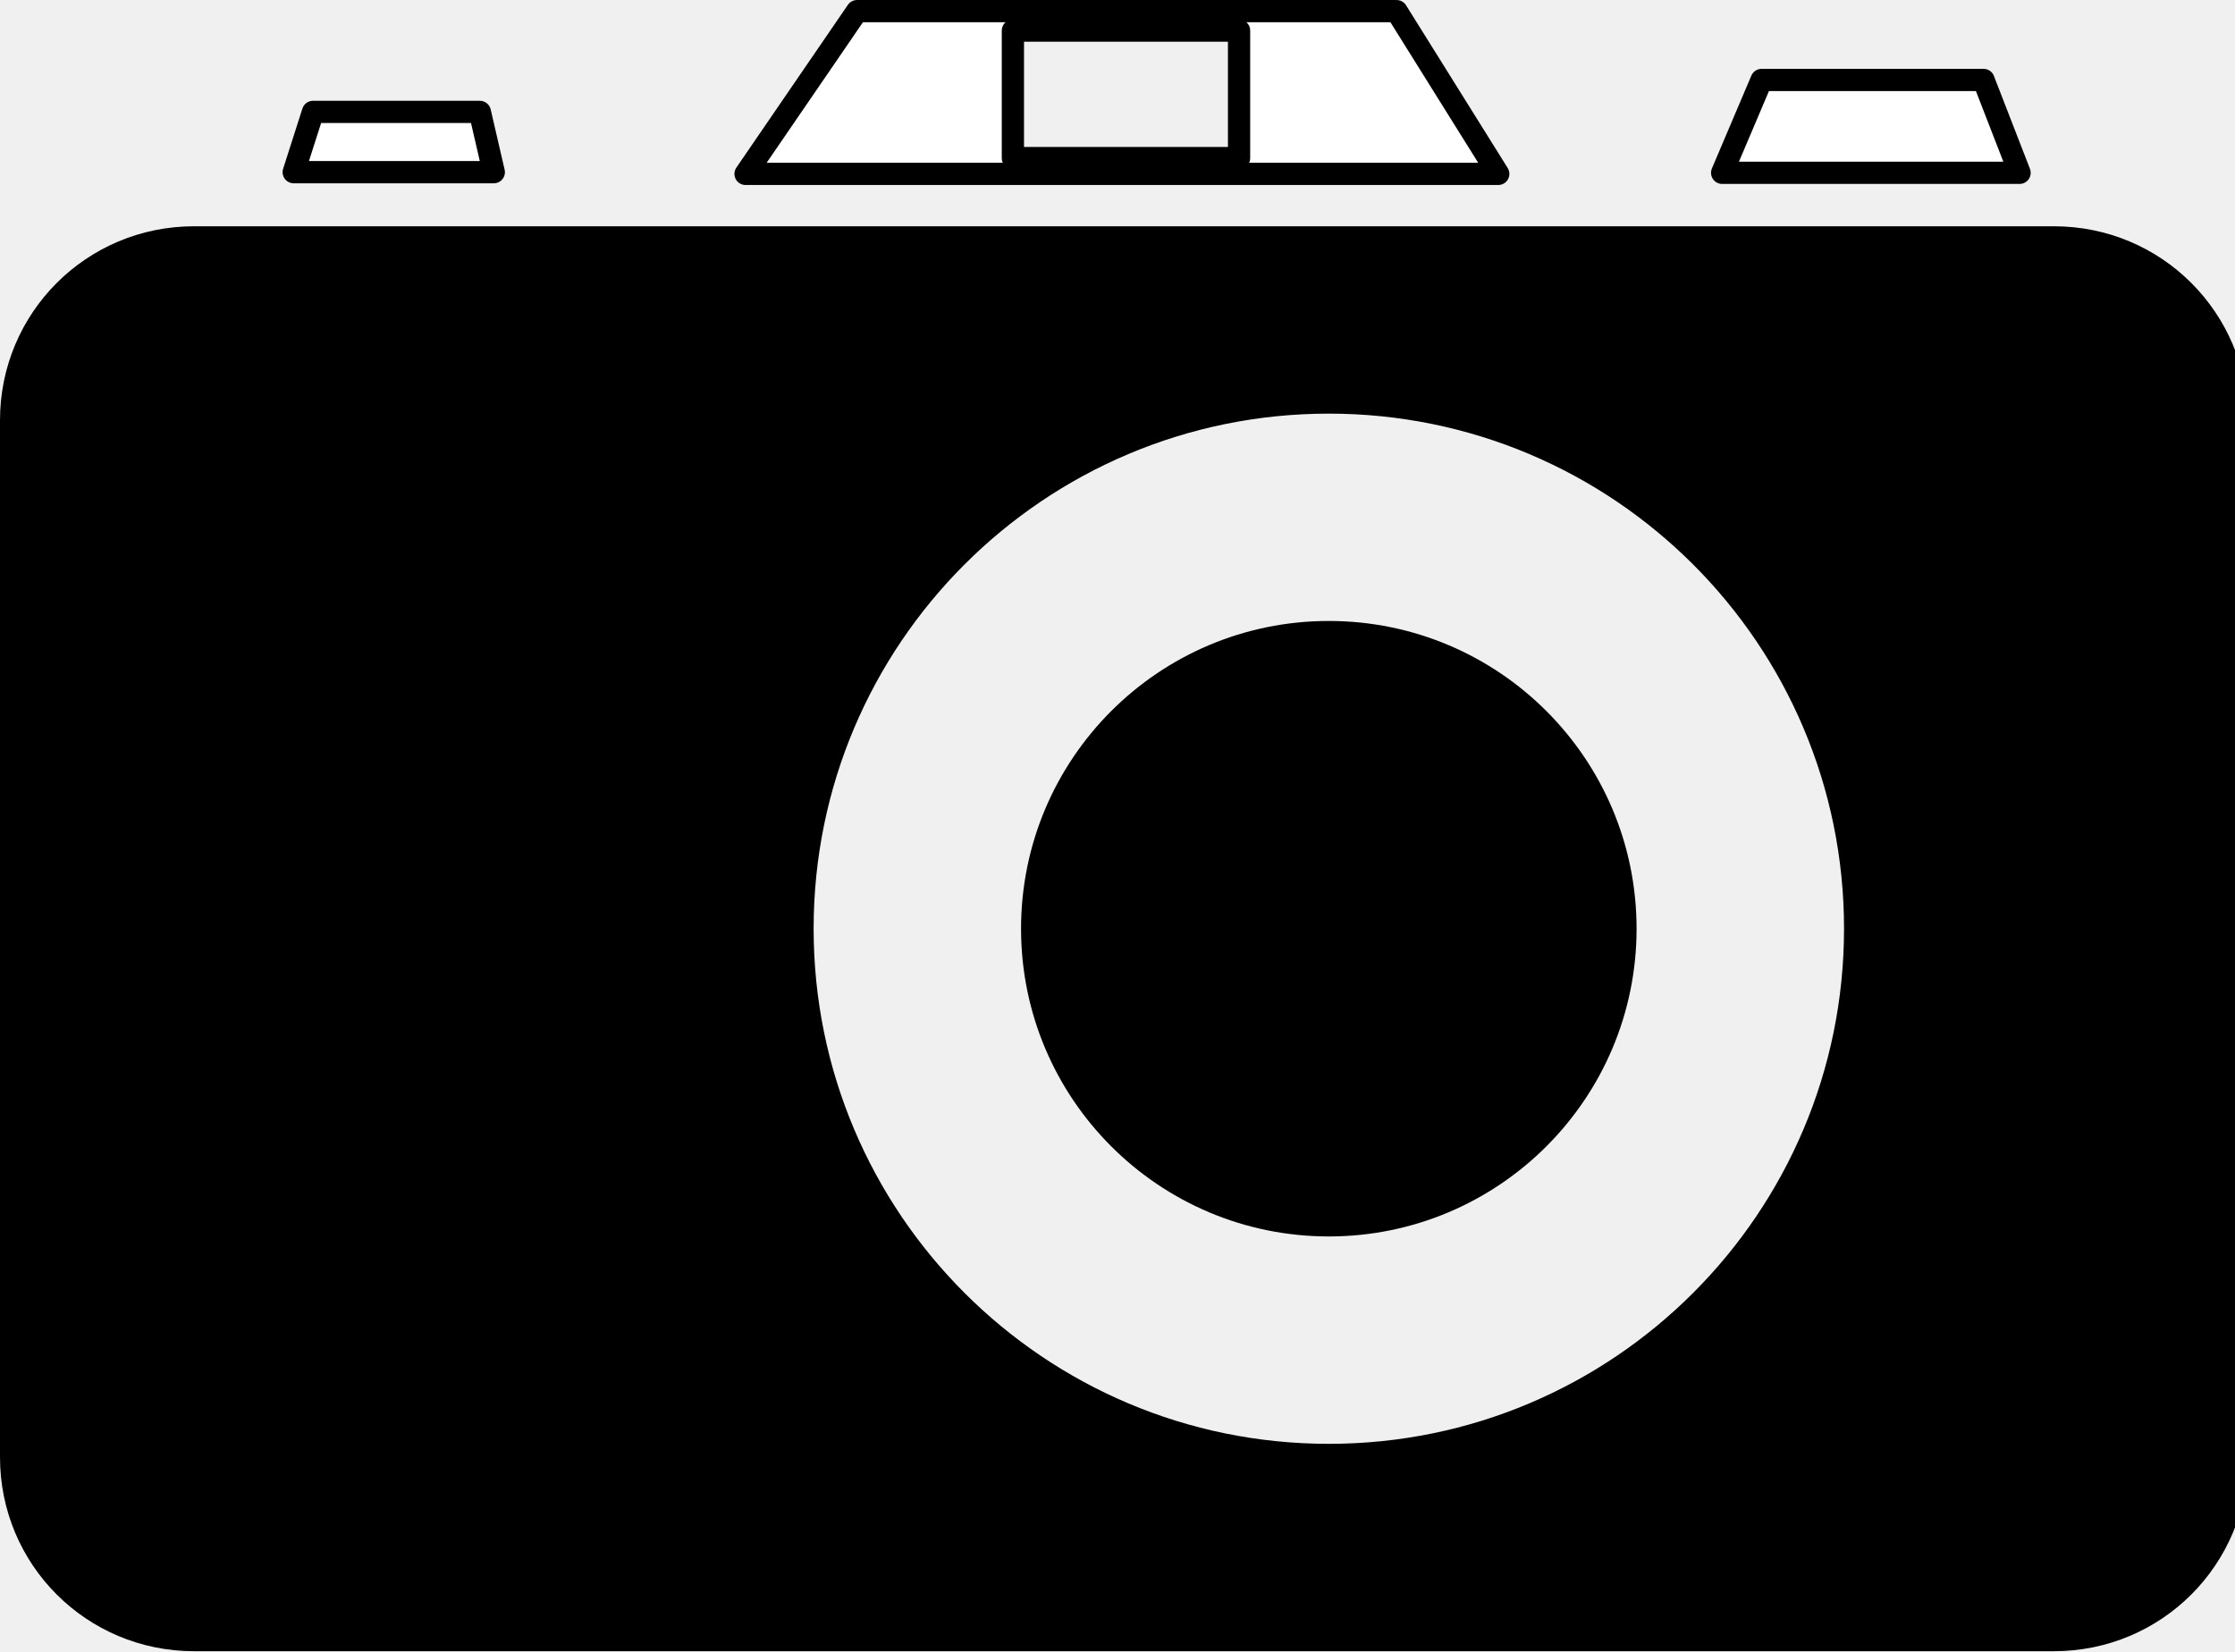
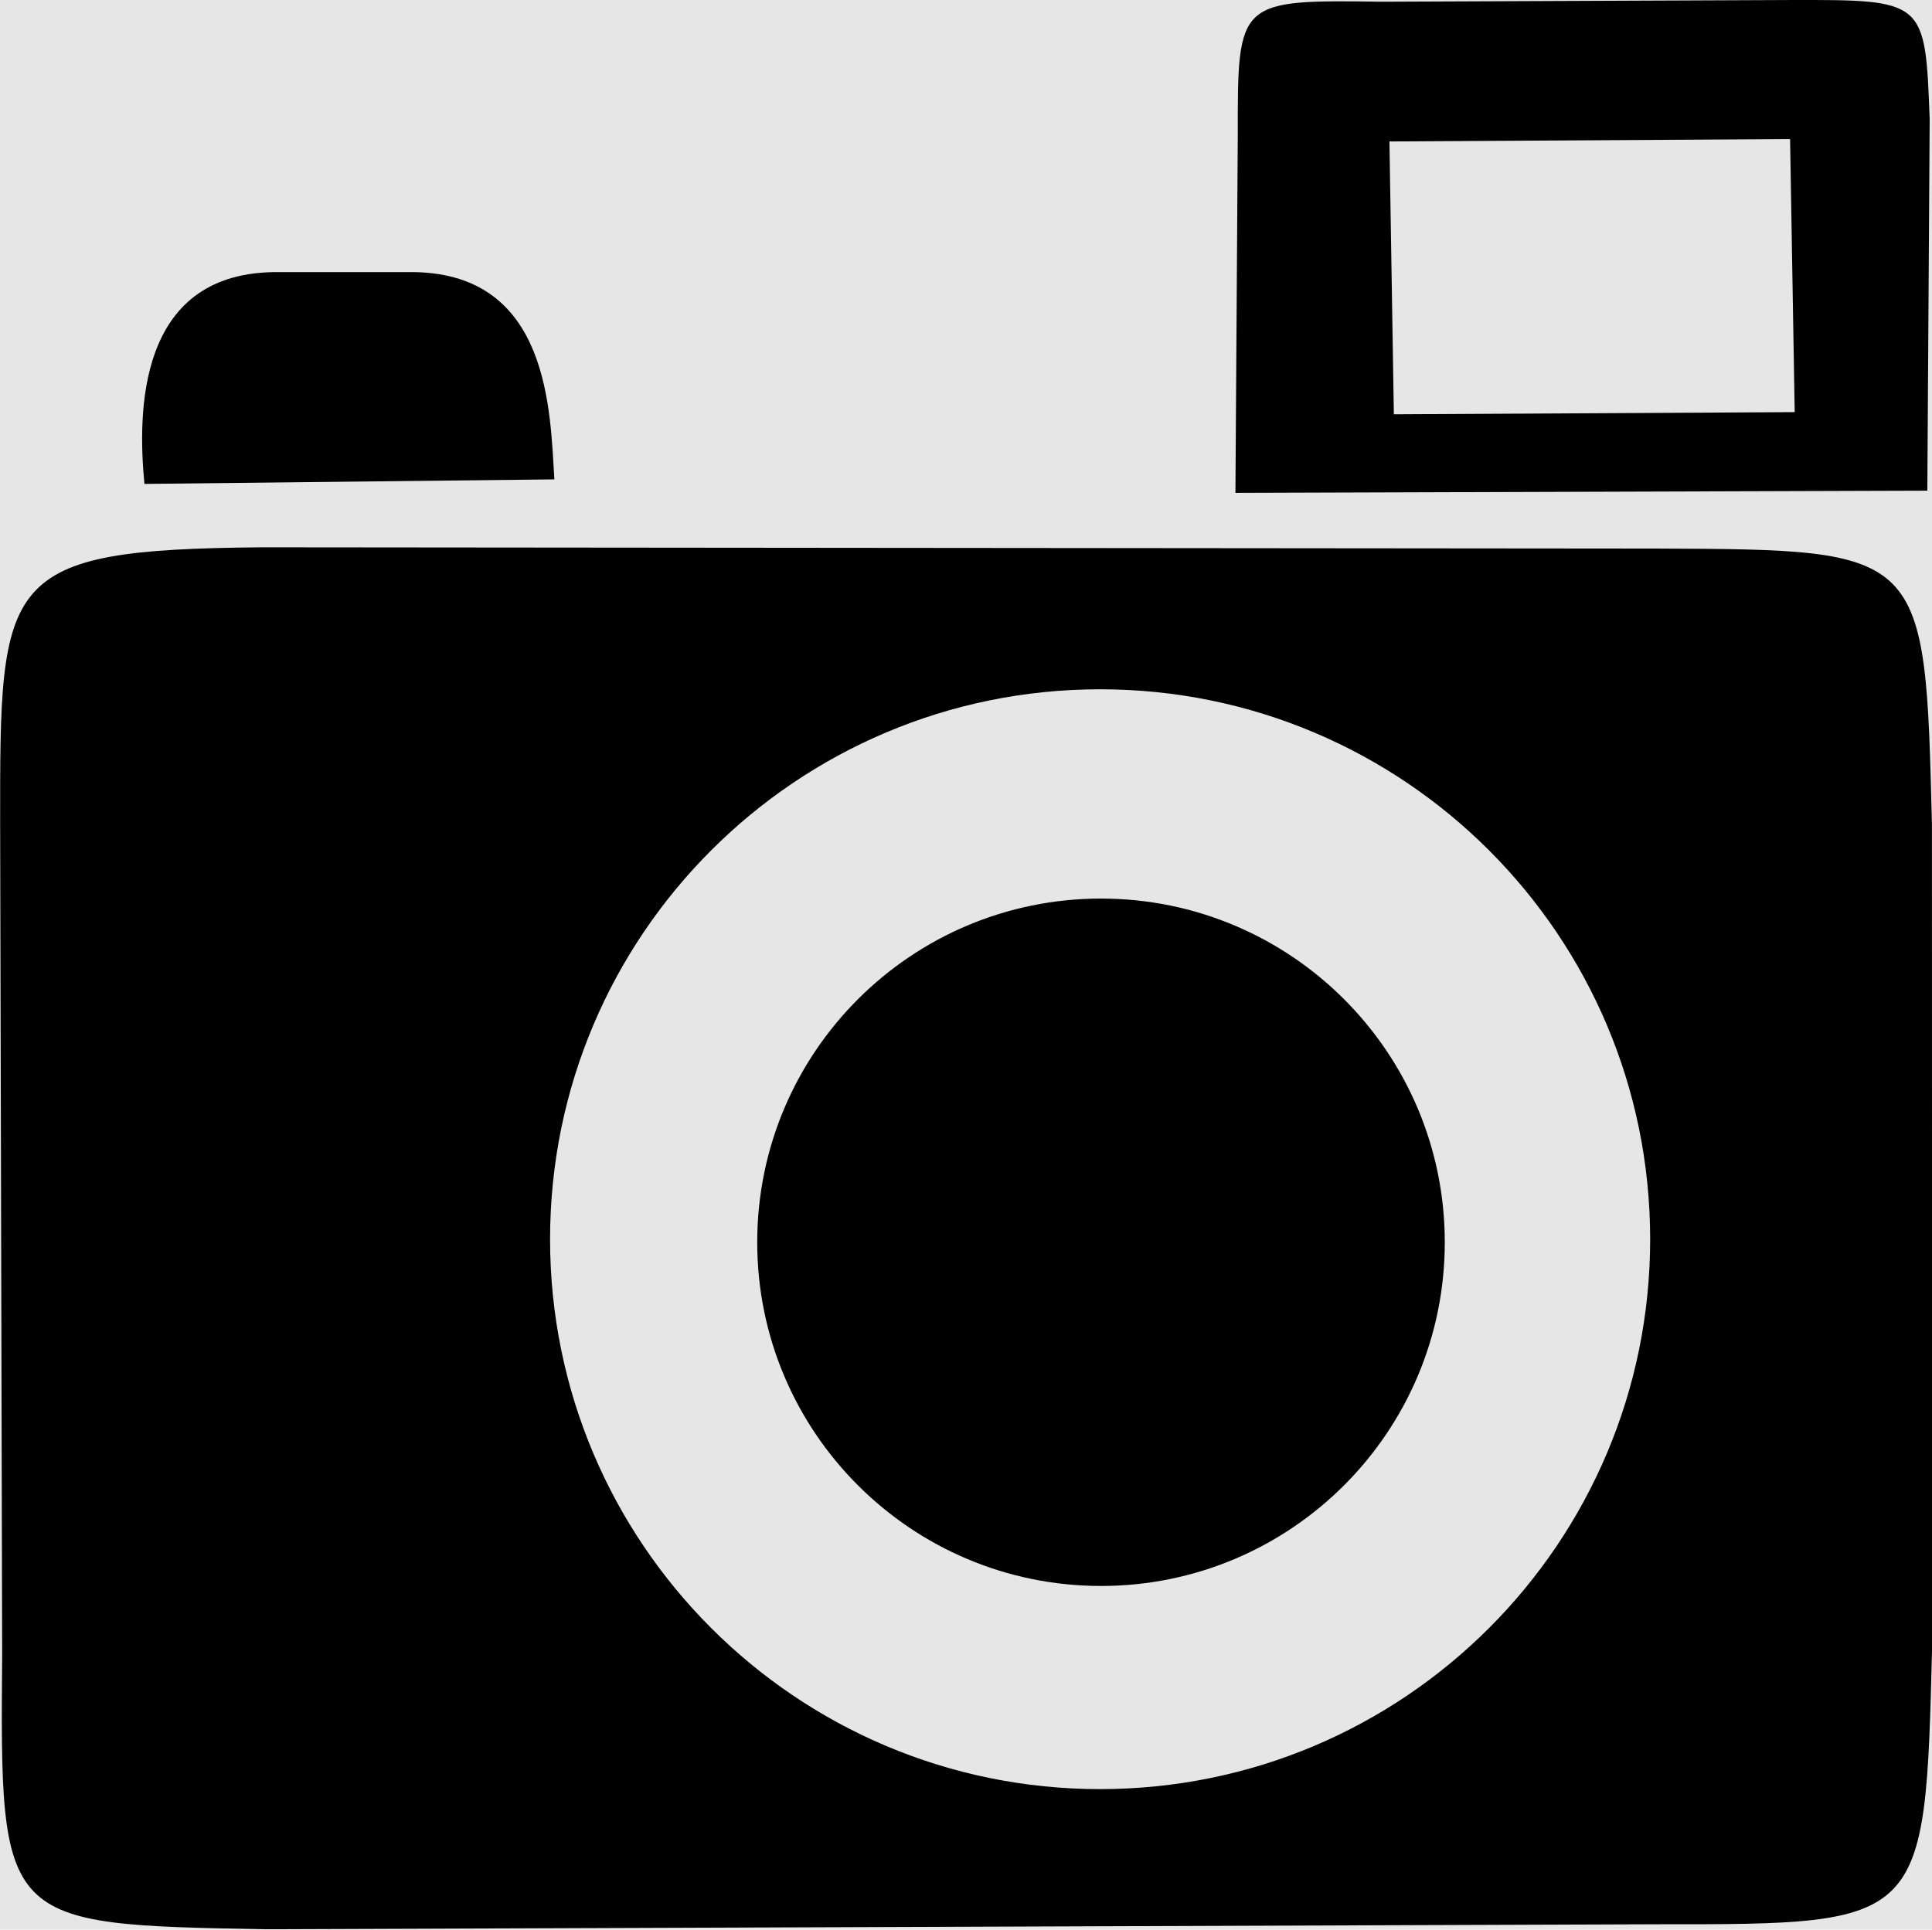
- <svg xmlns="http://www.w3.org/2000/svg" version="1.0" width="512.57" height="378.71" id="svg2">
-   <defs id="defs4">
-     <symbol viewBox="244.5 110 489 219.9" id="symbol-university">
-       <path d="m 79,43 57,119 c 0,0 21,-96 104,-96 83,0 124,106 124,106 L 407,39 489,22 0,17 79,43 z" id="path4460" />
-       <path d="M 94,176 73,215" id="path4462" style="fill:none;stroke:#000000;stroke-width:20" />
-       <path d="M 300,19 C 300,29.5 277.4,38 249.5,38 221.6,38 199,29.5 199,19 199,8.5 221.6,0 249.5,0 277.4,0 300,8.5 300,19 z" id="path4464" />
-       <path d="M 112,216 96,178 64,88 C 64,88 55,80 60,53 65,26 76,29 76,29" id="path4466" style="stroke:#000000;stroke-width:20" />
-     </symbol>
-   </defs>
-   <g transform="matrix(48.14969,0,0,48.14969,-536.2733,-234.5967)" id="layer3" style="stroke:#757575;stroke-opacity:1;display:none">
-     <rect width="10" height="10" x="1" y="1" id="rect4134" style="fill:none;stroke:#757575;stroke-width:0.1;stroke-miterlimit:4;stroke-opacity:1;stroke-dasharray:none;display:inline" />
-     <rect width="8" height="8" x="2" y="2" id="rect4136" style="fill:none;stroke:#757575;stroke-width:0.1;stroke-miterlimit:4;stroke-opacity:1;stroke-dasharray:none;display:inline" />
-   </g>
-   <g transform="matrix(1.397328,-0.2437849,0.2437849,1.397328,-185.074,-257.4733)" id="g3338" />
-   <path d="m 196.556,2.553 -25.574,37.328 172.624,0 -23.312,-37.328 -123.738,0 z m 35.738,4.459 51.869,0 0,29.246 -51.869,0 0,-29.246 z m 171.706,11.328 -9.049,21.295 68.214,0 -8.262,-21.295 -50.902,0 z m -332.215,7.328 -4.426,13.82 45.886,0 -3.197,-13.82 -38.263,0 z" id="rect15047" style="fill:#ffffff;fill-opacity:1;stroke:#000000;stroke-width:5.1;stroke-linecap:round;stroke-linejoin:round;stroke-miterlimit:4;stroke-opacity:1;stroke-dasharray:none" />
-   <path d="M 44.5,51.898 C 19.848,51.898 0,71.746 0,96.397 L 0,334.21 c 0,24.652 19.848,44.5 44.5,44.5 l 426.562,0 c 24.652,0 44.5,-19.848 44.5,-44.5 l 0,-237.812 c 0,-24.652 -19.848,-44.5 -44.5,-44.5 l -426.562,0 z m 260.25,42.969 c 65.251,0 118.156,52.874 118.156,118.125 0,65.251 -52.905,118.156 -118.156,118.156 -65.251,0 -118.156,-52.905 -118.156,-118.156 0,-65.251 52.905,-118.125 118.156,-118.125 z" id="rect15867" style="fill:#000000;fill-opacity:1;stroke:none" />
-   <path d="m 452.645,309.947 a 118.148,118.148 0 1 1 -236.296,0 118.148,118.148 0 1 1 236.296,0 z" transform="matrix(0.5974026,0,0,0.5974026,104.9178,27.83764)" id="path15871" style="fill:#000000;fill-opacity:1;stroke:none" />
+ <svg xmlns="http://www.w3.org/2000/svg" id="svg2" viewBox="0 0 100.118 100" height="75pt" width="75.089pt" version="1.1">
+   <defs id="defs3053" />
+   <rect style="opacity:0.99;fill:#e6e6e6;fill-opacity:1;stroke:none;stroke-width:60.242;stroke-linecap:round;stroke-linejoin:round;stroke-miterlimit:4;stroke-dasharray:none;stroke-dashoffset:0;stroke-opacity:1" id="rect849" width="100.118" height="100" x="0" y="0" />
+   <path d="M 13.536,28.369 C 2.9850146e-4,28.491 2.9850146e-4,29.892 0.007,42.671 l 0.105,43.062 C 2.9850149e-4,99.752 2.9850149e-4,99.752 13.76,100 l 72.128,-0.259 c 13.877,0.011 13.877,0.011 14.236,-14.376 l -0.009,-42.644 C 99.765,28.491 99.765,28.491 85.883,28.434 Z m 43.473,7.359 c 15.742,10e-7 28.504,12.762 28.504,28.504 0,15.742 -12.762,28.504 -28.504,28.504 -15.742,0 -28.504,-12.762 -28.504,-28.504 0,-15.742 12.762,-28.504 28.504,-28.504 z m -42.873,-21.623 7.359,-1e-6 c 7.009,0.133 7.009,7.259 7.234,10.743 L 7.485,25.083 C 7.126,21.365 7.126,14.239 14.136,14.106 Z m 60.734,50.286 c 0,9.839 -7.976,17.815 -17.815,17.815 -9.839,0 -17.815,-7.976 -17.815,-17.815 0,-9.839 7.976,-17.815 17.815,-17.815 9.839,1e-6 17.815,7.976 17.815,17.815 z M 64.143,6.988 64.021,25.547 99.876,25.433 99.998,6.172 C 99.765,-0.013 99.765,-0.013 92.764,0.001 l -21.1,0.088 c -7.529,-0.101 -7.529,-0.101 -7.521,6.9 z m 7.859,0.344 20.762,-0.122 0.239,14.152 -20.772,0.113 z" style="fill:#000000;fill-opacity:1;stroke:none;stroke-width:7.126" id="photo" />
</svg>
